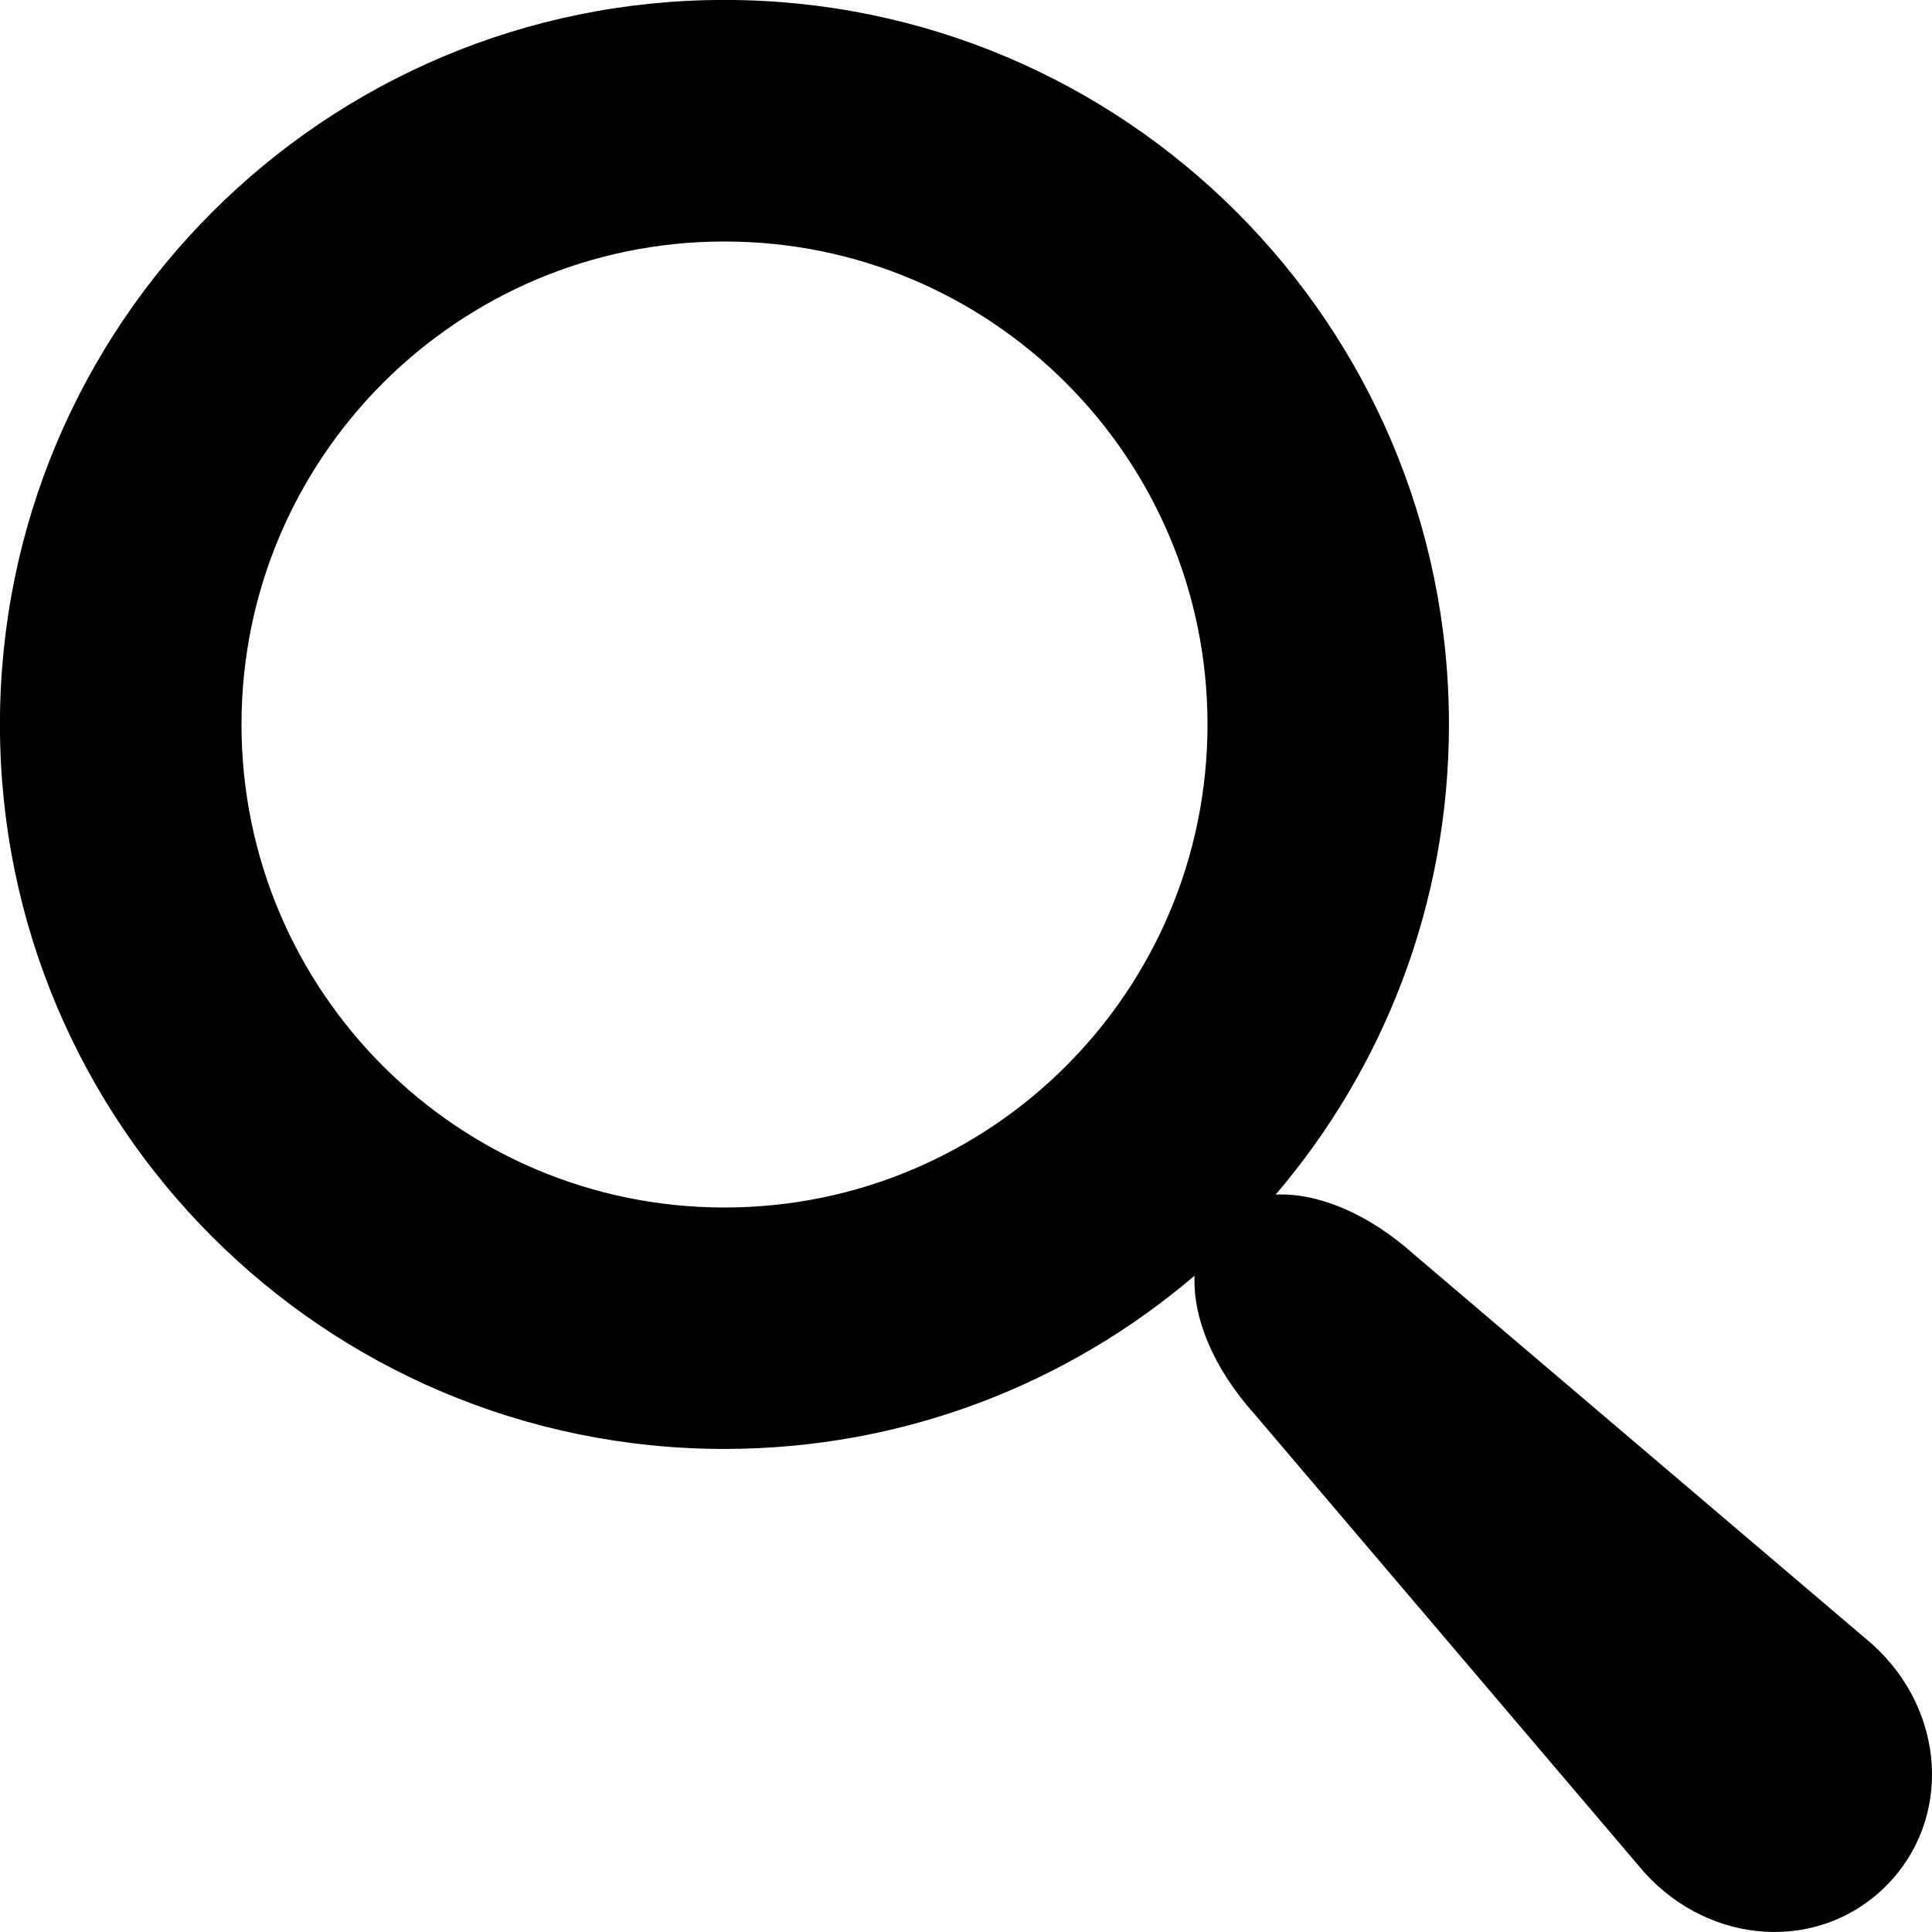
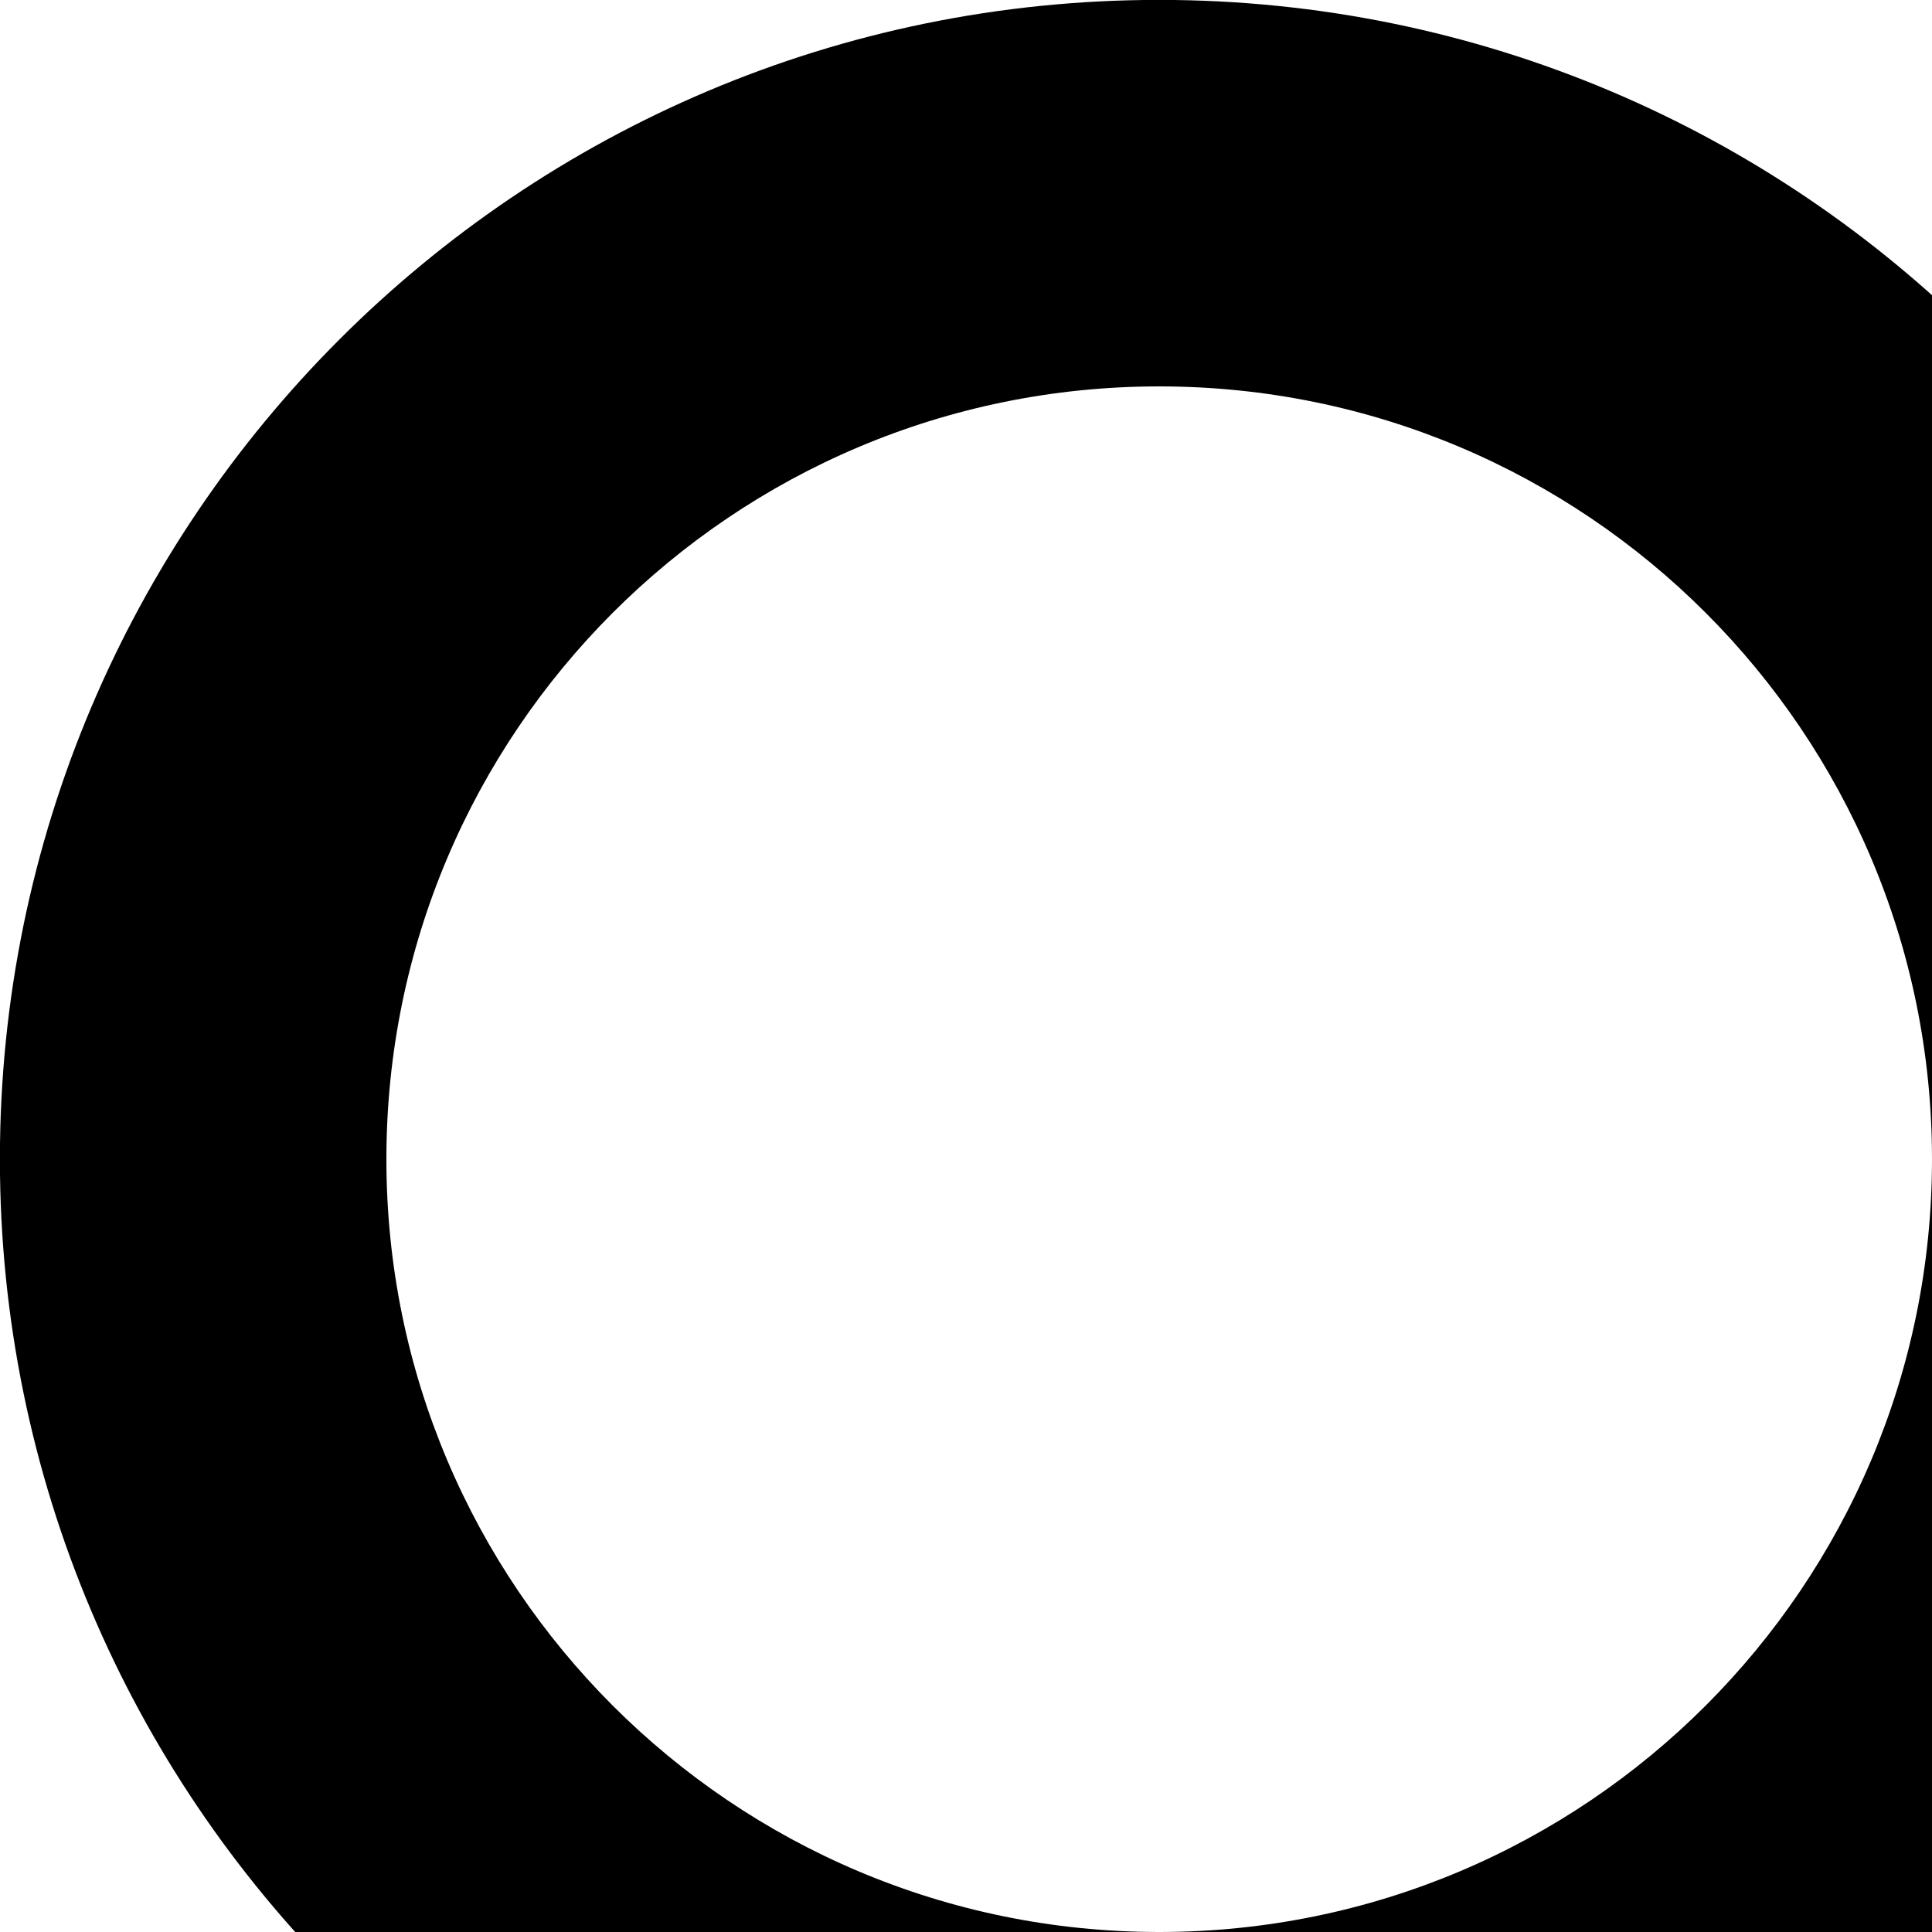
- <svg xmlns="http://www.w3.org/2000/svg" version="1.1" width="32" height="32" viewBox="0 0 32 32">
+ <svg xmlns="http://www.w3.org/2000/svg" version="1.1" width="20" height="20" viewBox="0 0 20 20">
  <path d="M31.008 27.231l-7.58-6.447c-0.784-0.705-1.622-1.029-2.299-0.998 1.789-2.096 2.87-4.815 2.87-7.787 0-6.627-5.373-12-12-12s-12 5.373-12 12 5.373 12 12 12c2.972 0 5.691-1.081 7.787-2.87-0.031 0.677 0.293 1.515 0.998 2.299l6.447 7.58c1.104 1.226 2.907 1.33 4.007 0.23s0.997-2.903-0.23-4.007zM12 20c-4.418 0-8-3.582-8-8s3.582-8 8-8 8 3.582 8 8-3.582 8-8 8z" />
</svg>
